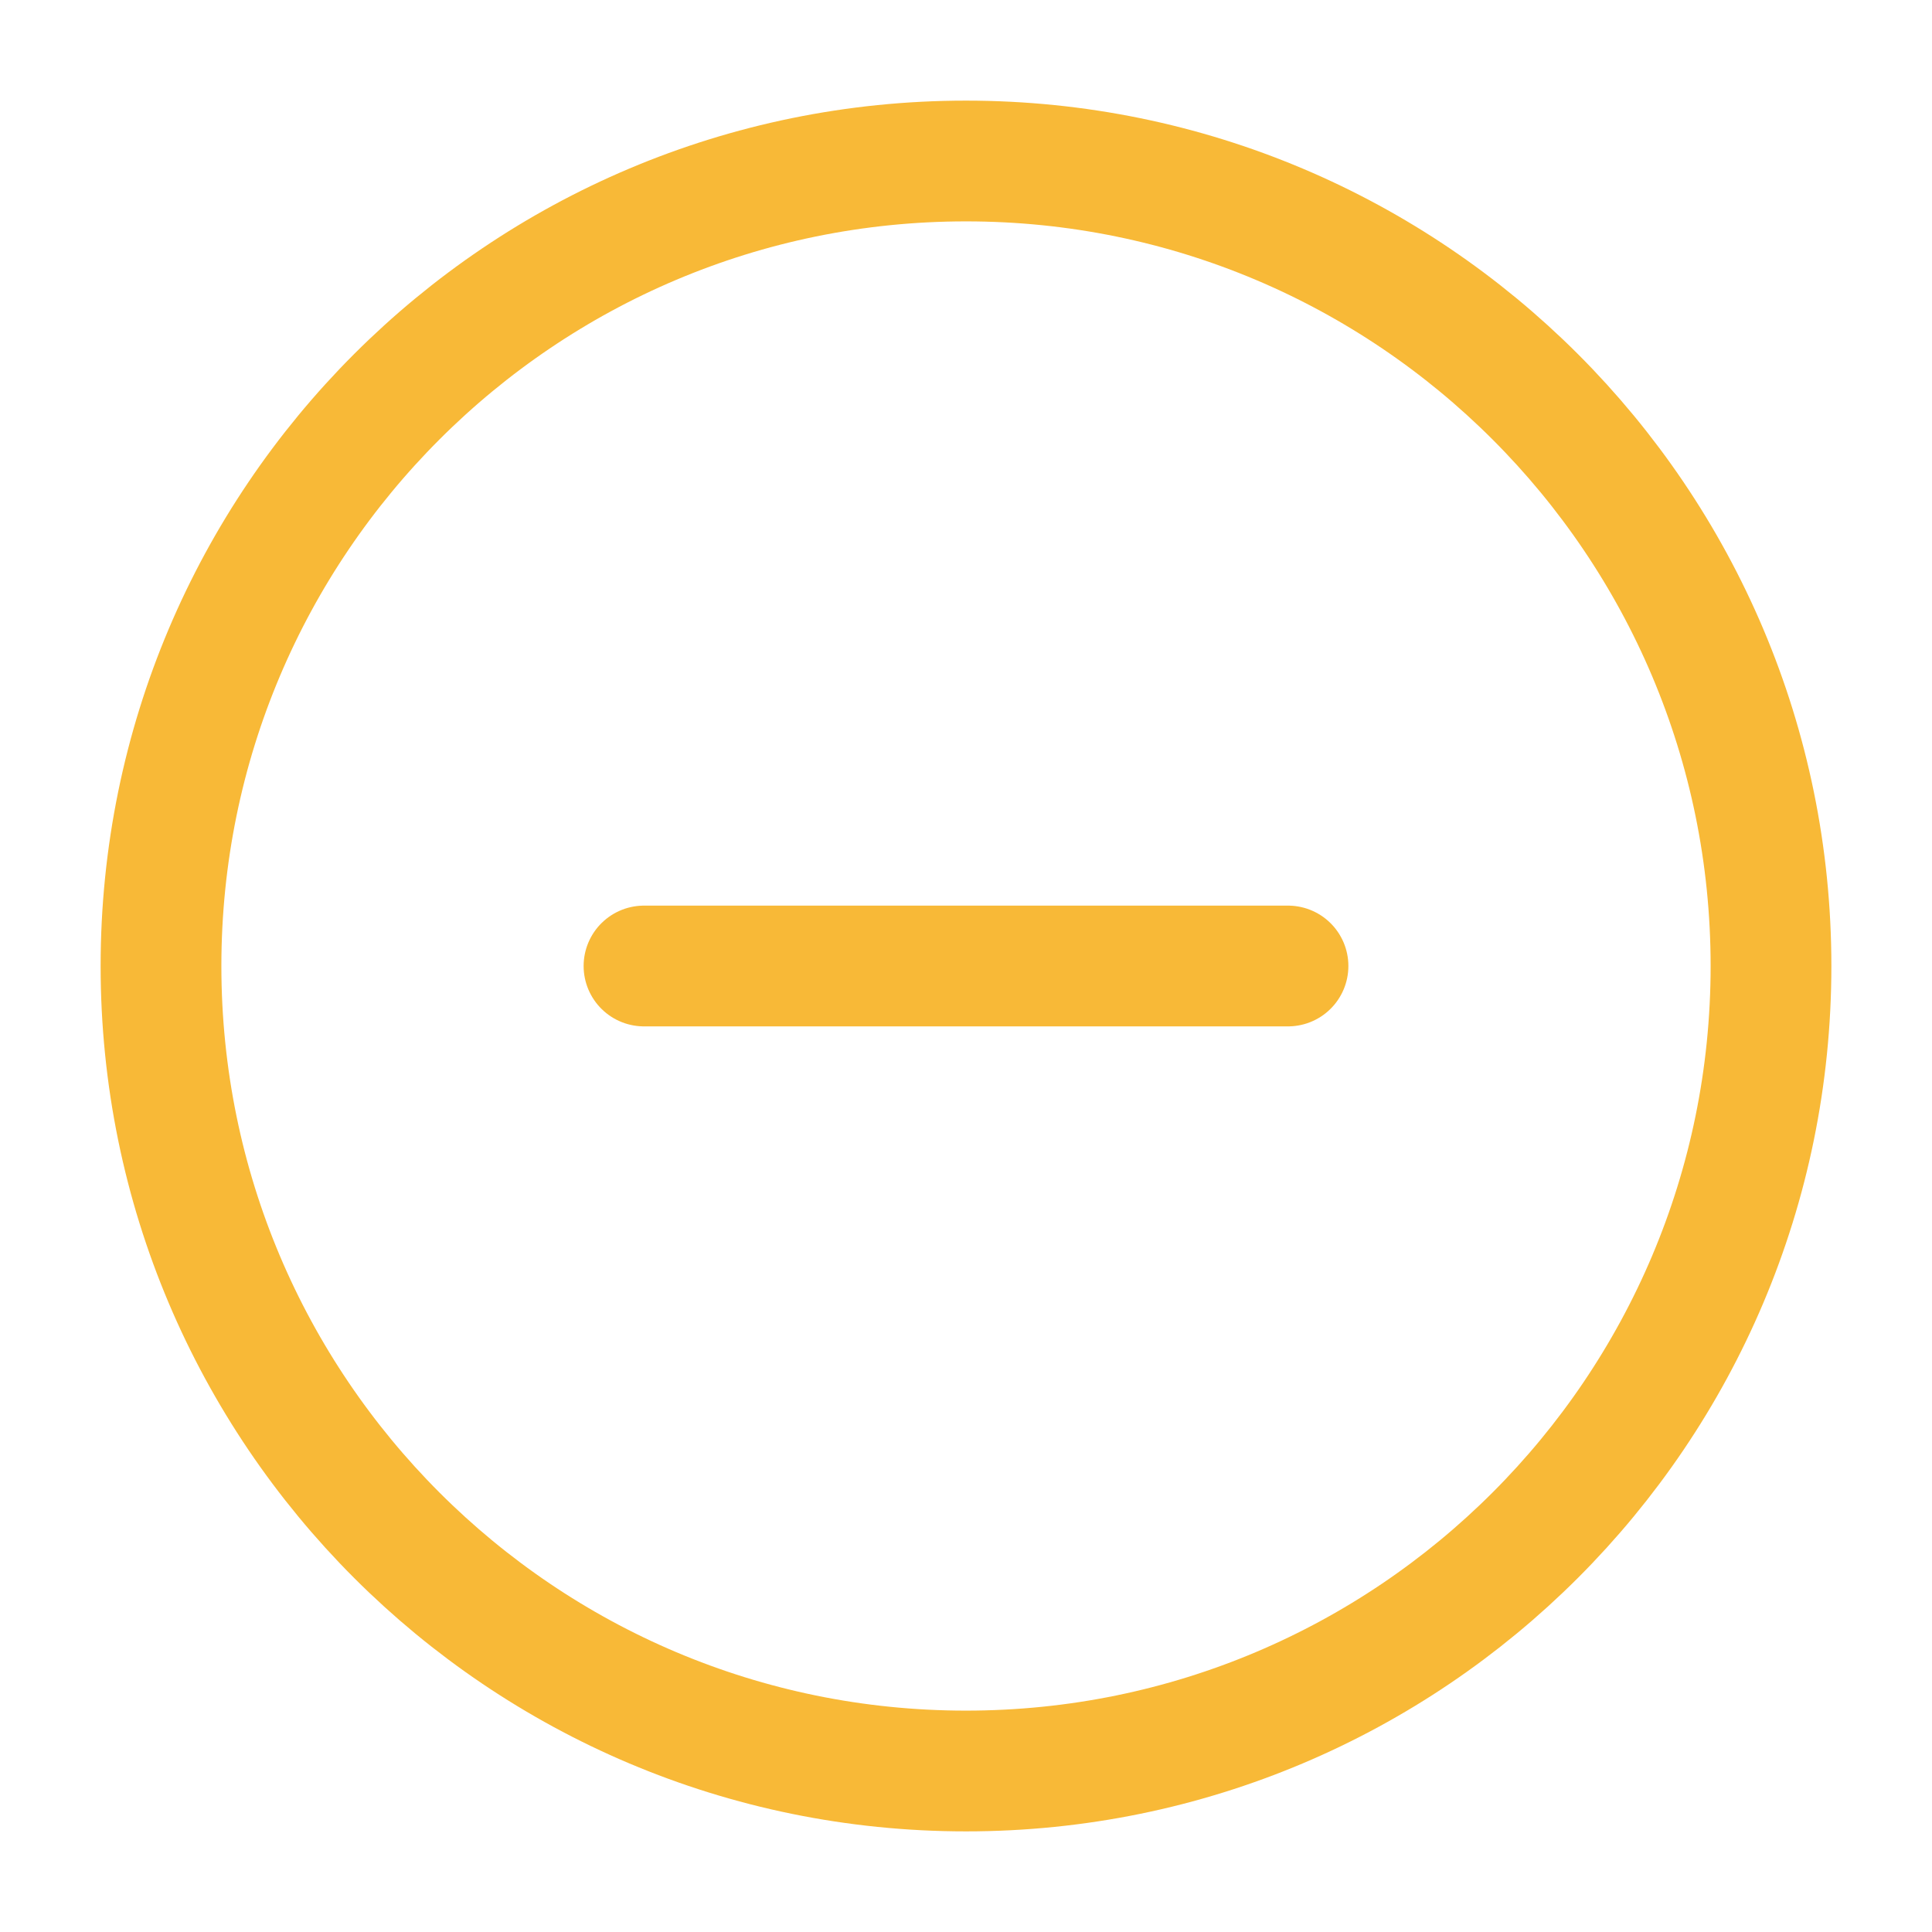
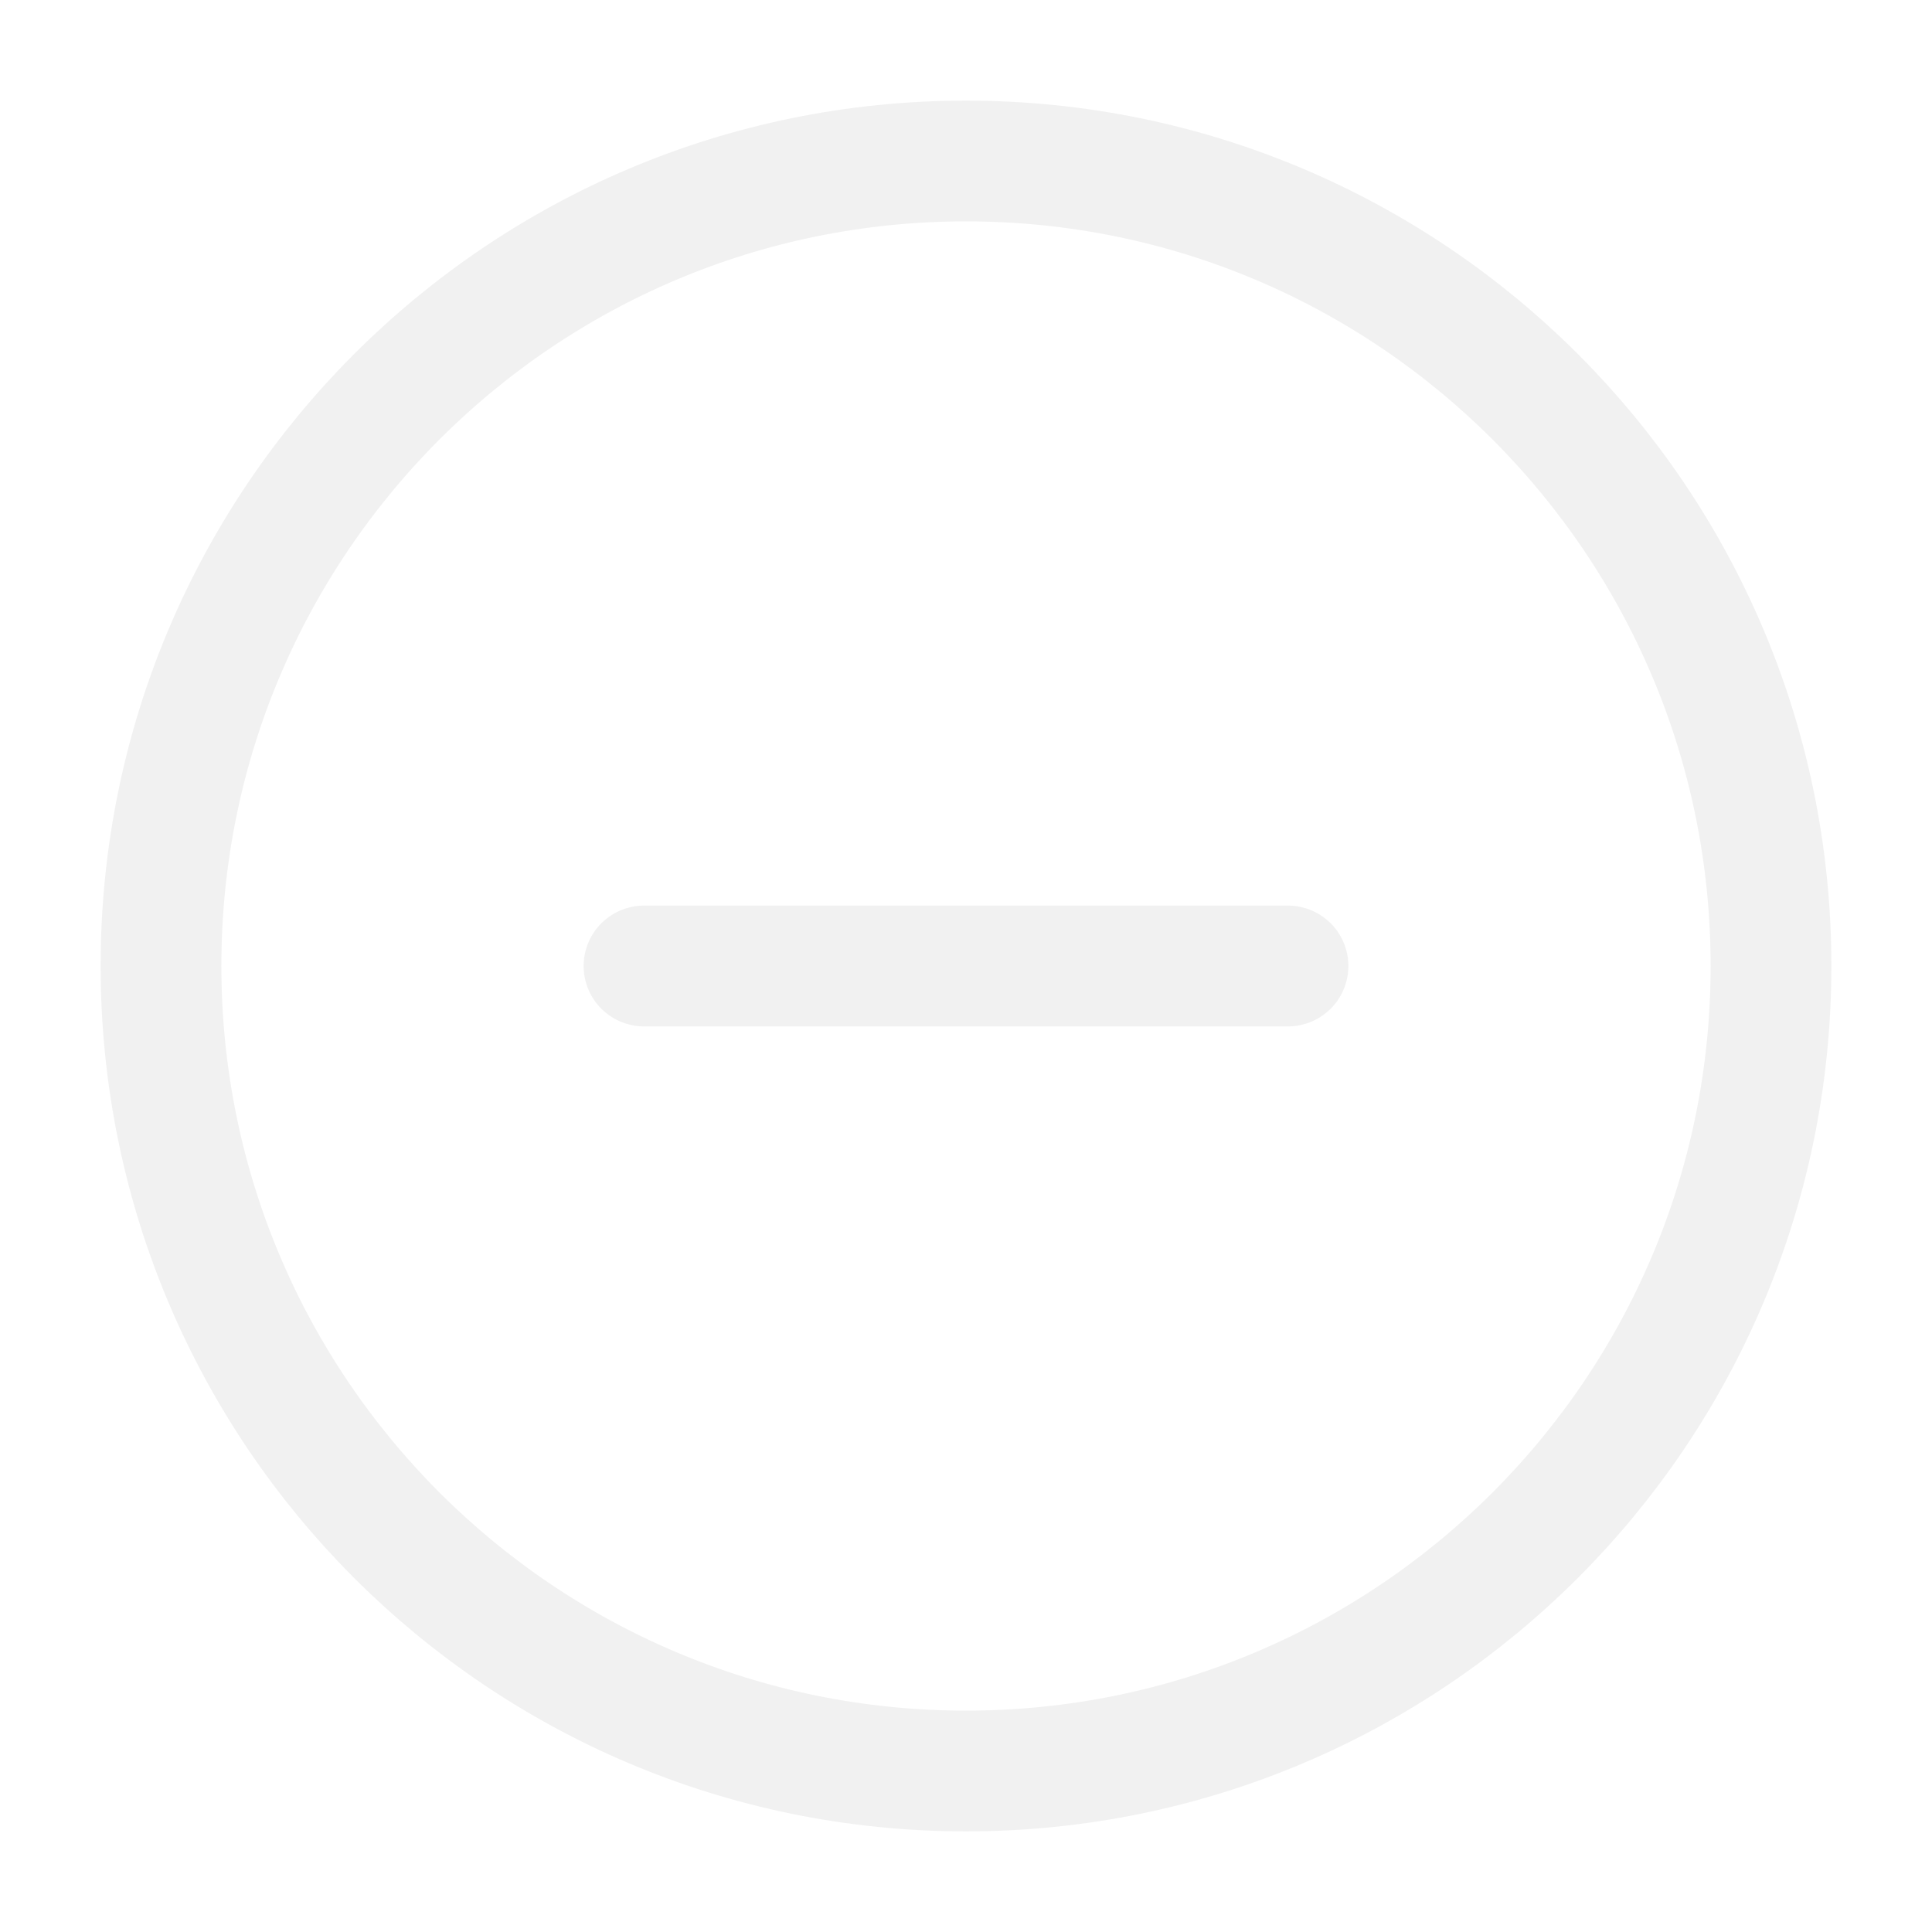
<svg xmlns="http://www.w3.org/2000/svg" width="24" height="24" viewBox="0 0 24 24" fill="none">
-   <path d="M12 22C17.523 22 22 17.523 22 12C22 6.477 17.523 2 12 2C6.477 2 2 6.477 2 12C2 17.523 6.477 22 12 22Z" stroke="#F8B937" stroke-width="1.5" stroke-linecap="round" stroke-linejoin="round" />
-   <path d="M8 12H16" stroke="#F8B937" stroke-width="1.5" stroke-linecap="round" stroke-linejoin="round" />
+   <path d="M12 22C17.523 22 22 17.523 22 12C22 6.477 17.523 2 12 2C6.477 2 2 6.477 2 12C2 17.523 6.477 22 12 22Z" stroke="#F1F1F1" stroke-width="1.5" stroke-linecap="round" stroke-linejoin="round" />
+   <path d="M8 12H16" stroke="#F1F1F1" stroke-width="1.5" stroke-linecap="round" stroke-linejoin="round" />
</svg>
